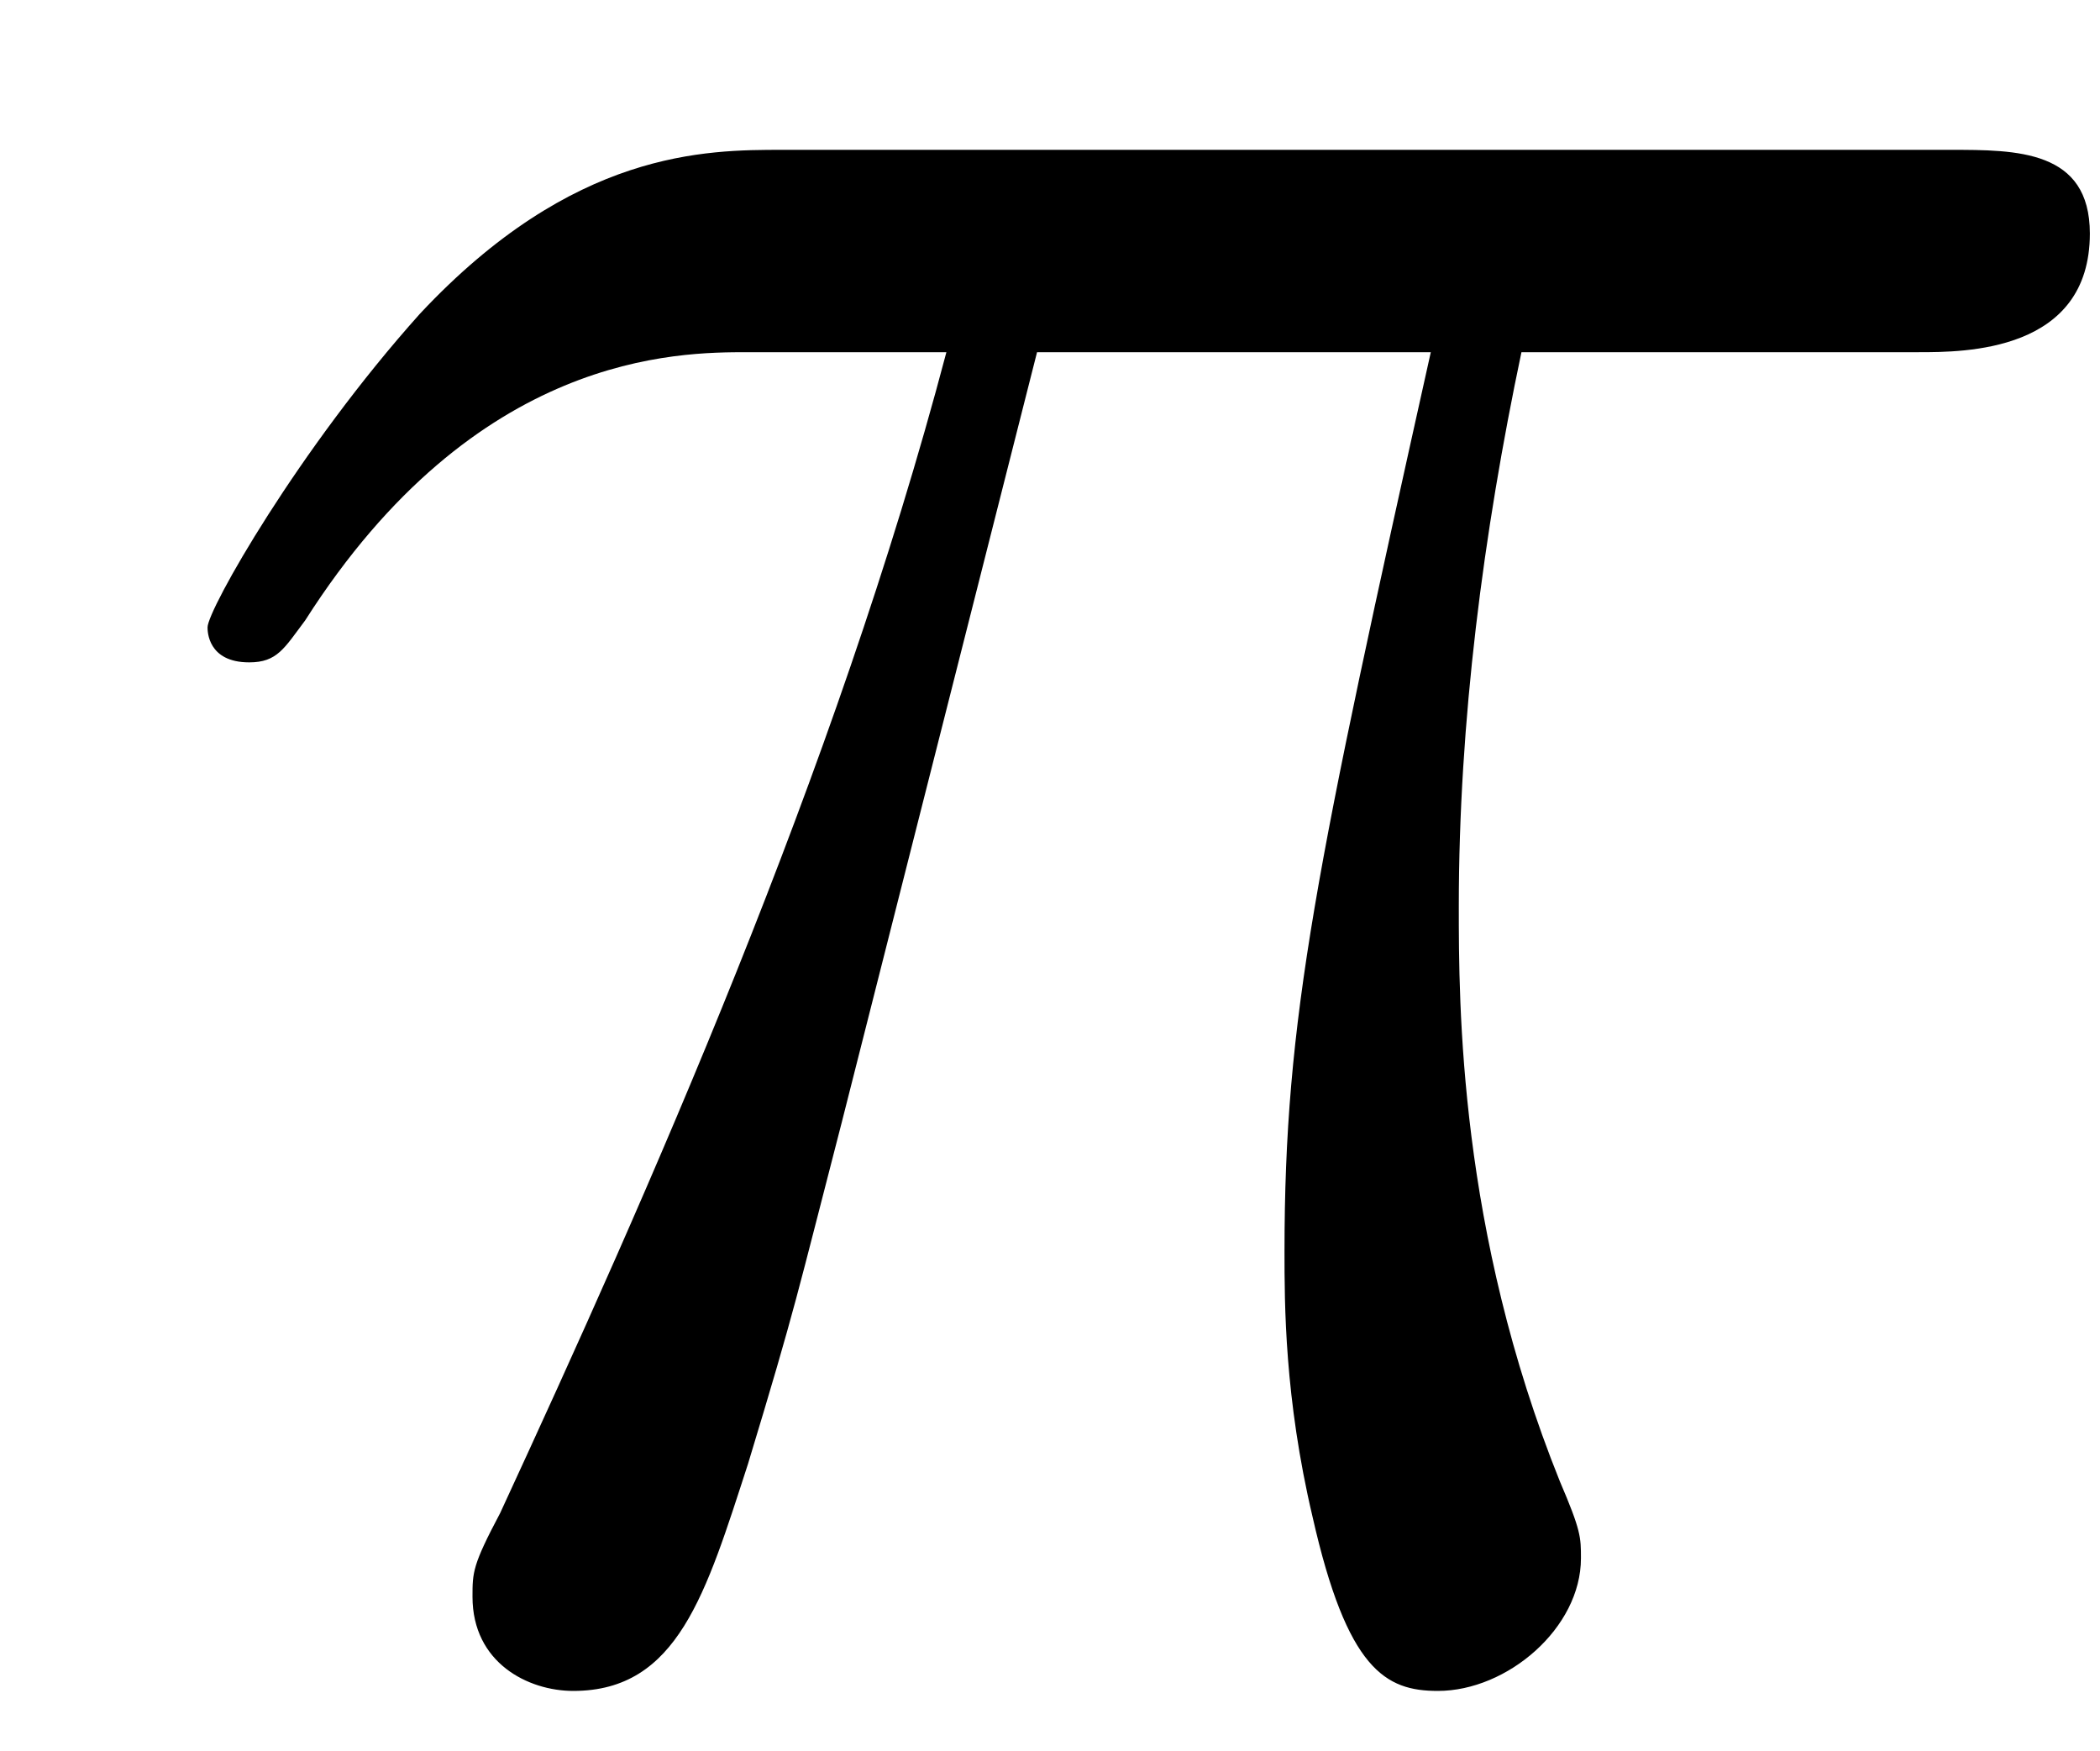
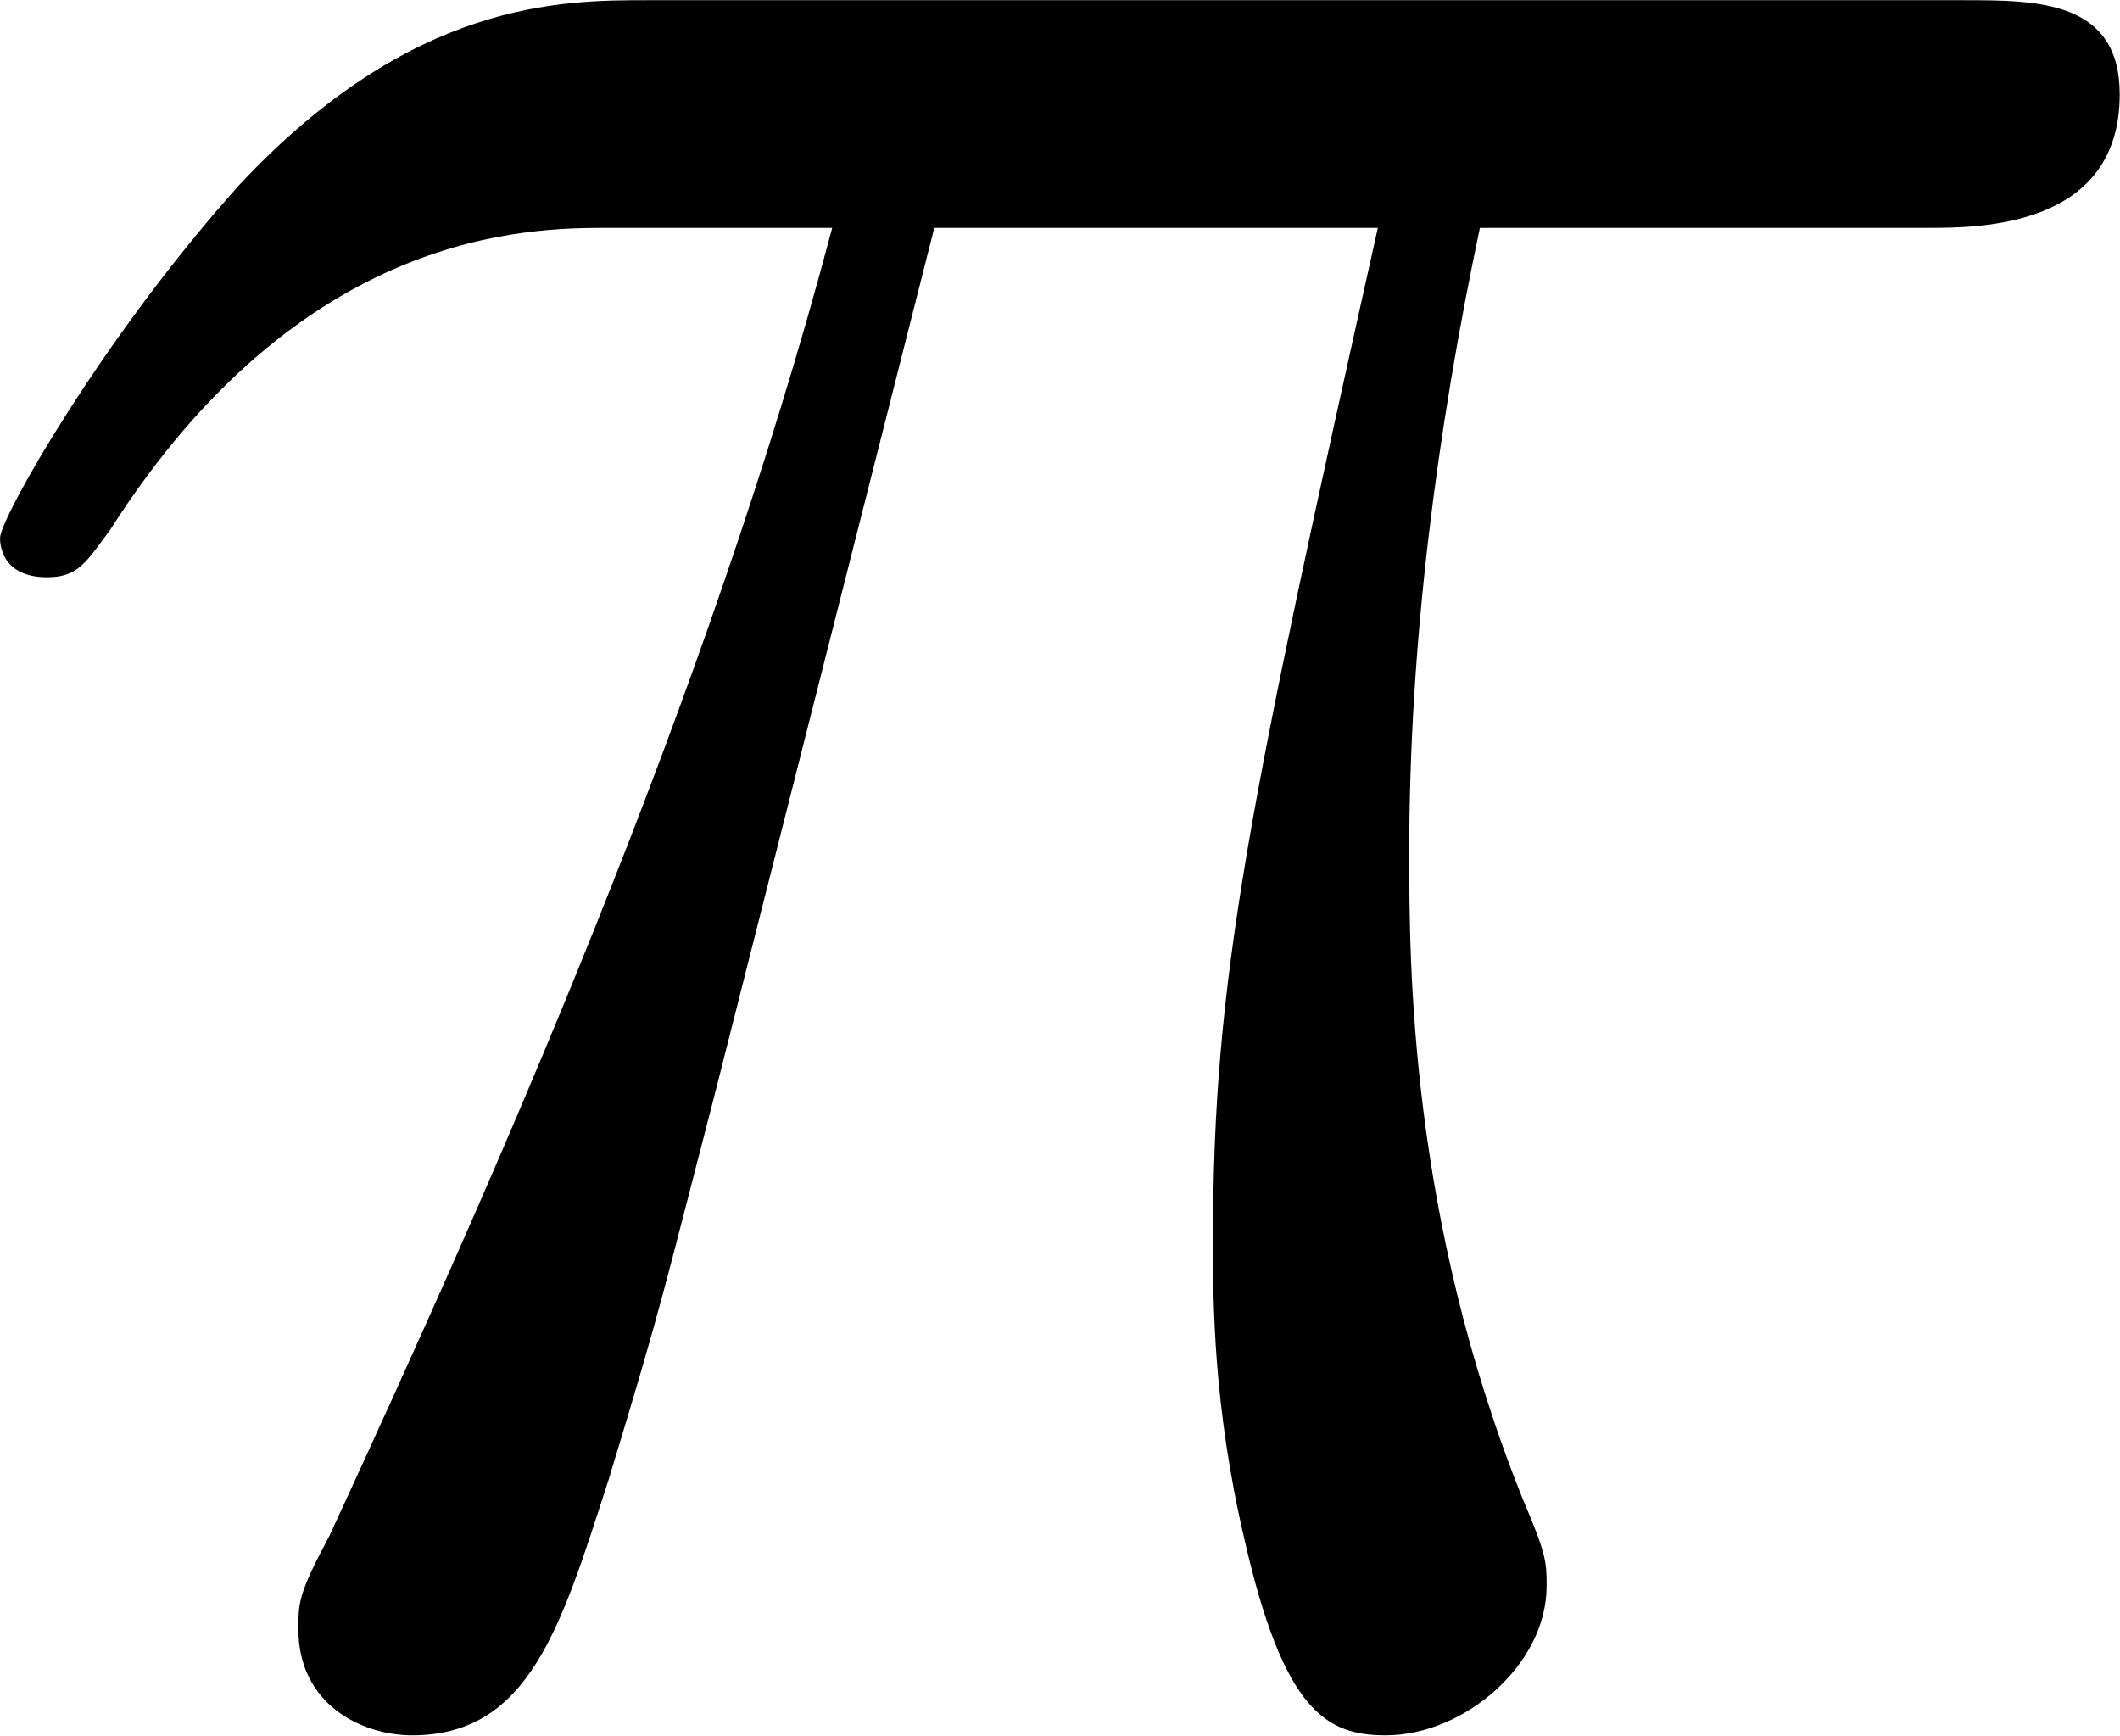
- <svg xmlns="http://www.w3.org/2000/svg" version="1.1" width="12pt" height="10pt" viewBox="0 -5 6 5">
-   <g id="page1">
-     <g transform="matrix(1 0 0 -1 0 0)">
-       <path d="M2.963 3.994H4.088C3.76 2.521 3.67 2.093 3.67 1.425C3.67 1.276 3.67 1.007 3.75 .668C3.849 .23 3.959 .17 4.108 .17C4.307 .17 4.517 .35 4.517 .549C4.517 .609 4.517 .628 4.457 .768C4.168 1.485 4.168 2.132 4.168 2.411C4.168 2.939 4.238 3.477 4.347 3.994H5.482C5.612 3.994 5.971 3.994 5.971 4.333C5.971 4.572 5.762 4.572 5.572 4.572H2.236C2.017 4.572 1.638 4.572 1.2 4.104C.852 3.716 .593 3.258 .593 3.208C.593 3.198 .593 3.108 .712 3.108C.792 3.108 .812 3.148 .872 3.228C1.36 3.994 1.937 3.994 2.137 3.994H2.704C2.386 2.79 1.848 1.585 1.429 .678C1.35 .529 1.35 .509 1.35 .439C1.35 .25 1.509 .17 1.638 .17C1.937 .17 2.017 .449 2.137 .818C2.276 1.276 2.276 1.296 2.405 1.794L2.963 3.994Z" />
+ <svg xmlns="http://www.w3.org/2000/svg" xmlns:xlink="http://www.w3.org/1999/xlink" version="1.1" width="10.841pt" height="8.873pt" viewBox="0 0 5.42 4.437" id="svg15">
+   <defs id="defs6">
+     <clipPath id="cp0">
+       <path d="M -244,652 H 368 V -140 H -244 Z" id="path2" />
+     </clipPath>
+     <path id="g0-1" d="m 2.65,-3.73 h 1.13 c -0.33,1.48 -0.42,1.91 -0.42,2.58 0,0.15 0,0.42 0.08,0.76 0.1,0.44 0.21,0.5 0.36,0.5 0.2,0 0.41,-0.18 0.41,-0.38 0,-0.06 0,-0.08 -0.06,-0.22 -0.29,-0.72 -0.29,-1.37 -0.29,-1.65 0,-0.53 0.07,-1.07 0.18,-1.59 h 1.14 c 0.13,0 0.49,0 0.49,-0.34 0,-0.24 -0.21,-0.24 -0.4,-0.24 H 1.92 c -0.22,0 -0.6,0 -1.04,0.47 -0.35,0.39 -0.61,0.85 -0.61,0.9 0,0.01 0,0.1 0.12,0.1 0.08,0 0.1,-0.04 0.16,-0.12 0.49,-0.77 1.07,-0.77 1.27,-0.77 h 0.57 c -0.32,1.21 -0.86,2.42 -1.28,3.33 -0.08,0.15 -0.08,0.17 -0.08,0.24 0,0.19 0.16,0.27 0.29,0.27 0.3,0 0.38,-0.28 0.5,-0.65 C 1.96,-1 1.96,-1.02 2.09,-1.52 Z" />
+   </defs>
+   <g id="page1" transform="translate(-3.906307,-2.955876)">
+     <g clip-path="url(#cp0)" id="g12">
+       <g transform="matrix(1.003754,0,0,1.003754,-172,-68)" id="g10">
+         <use x="174.978" y="75.001" xlink:href="#g0-1" id="use8" />
+       </g>
    </g>
  </g>
</svg>
